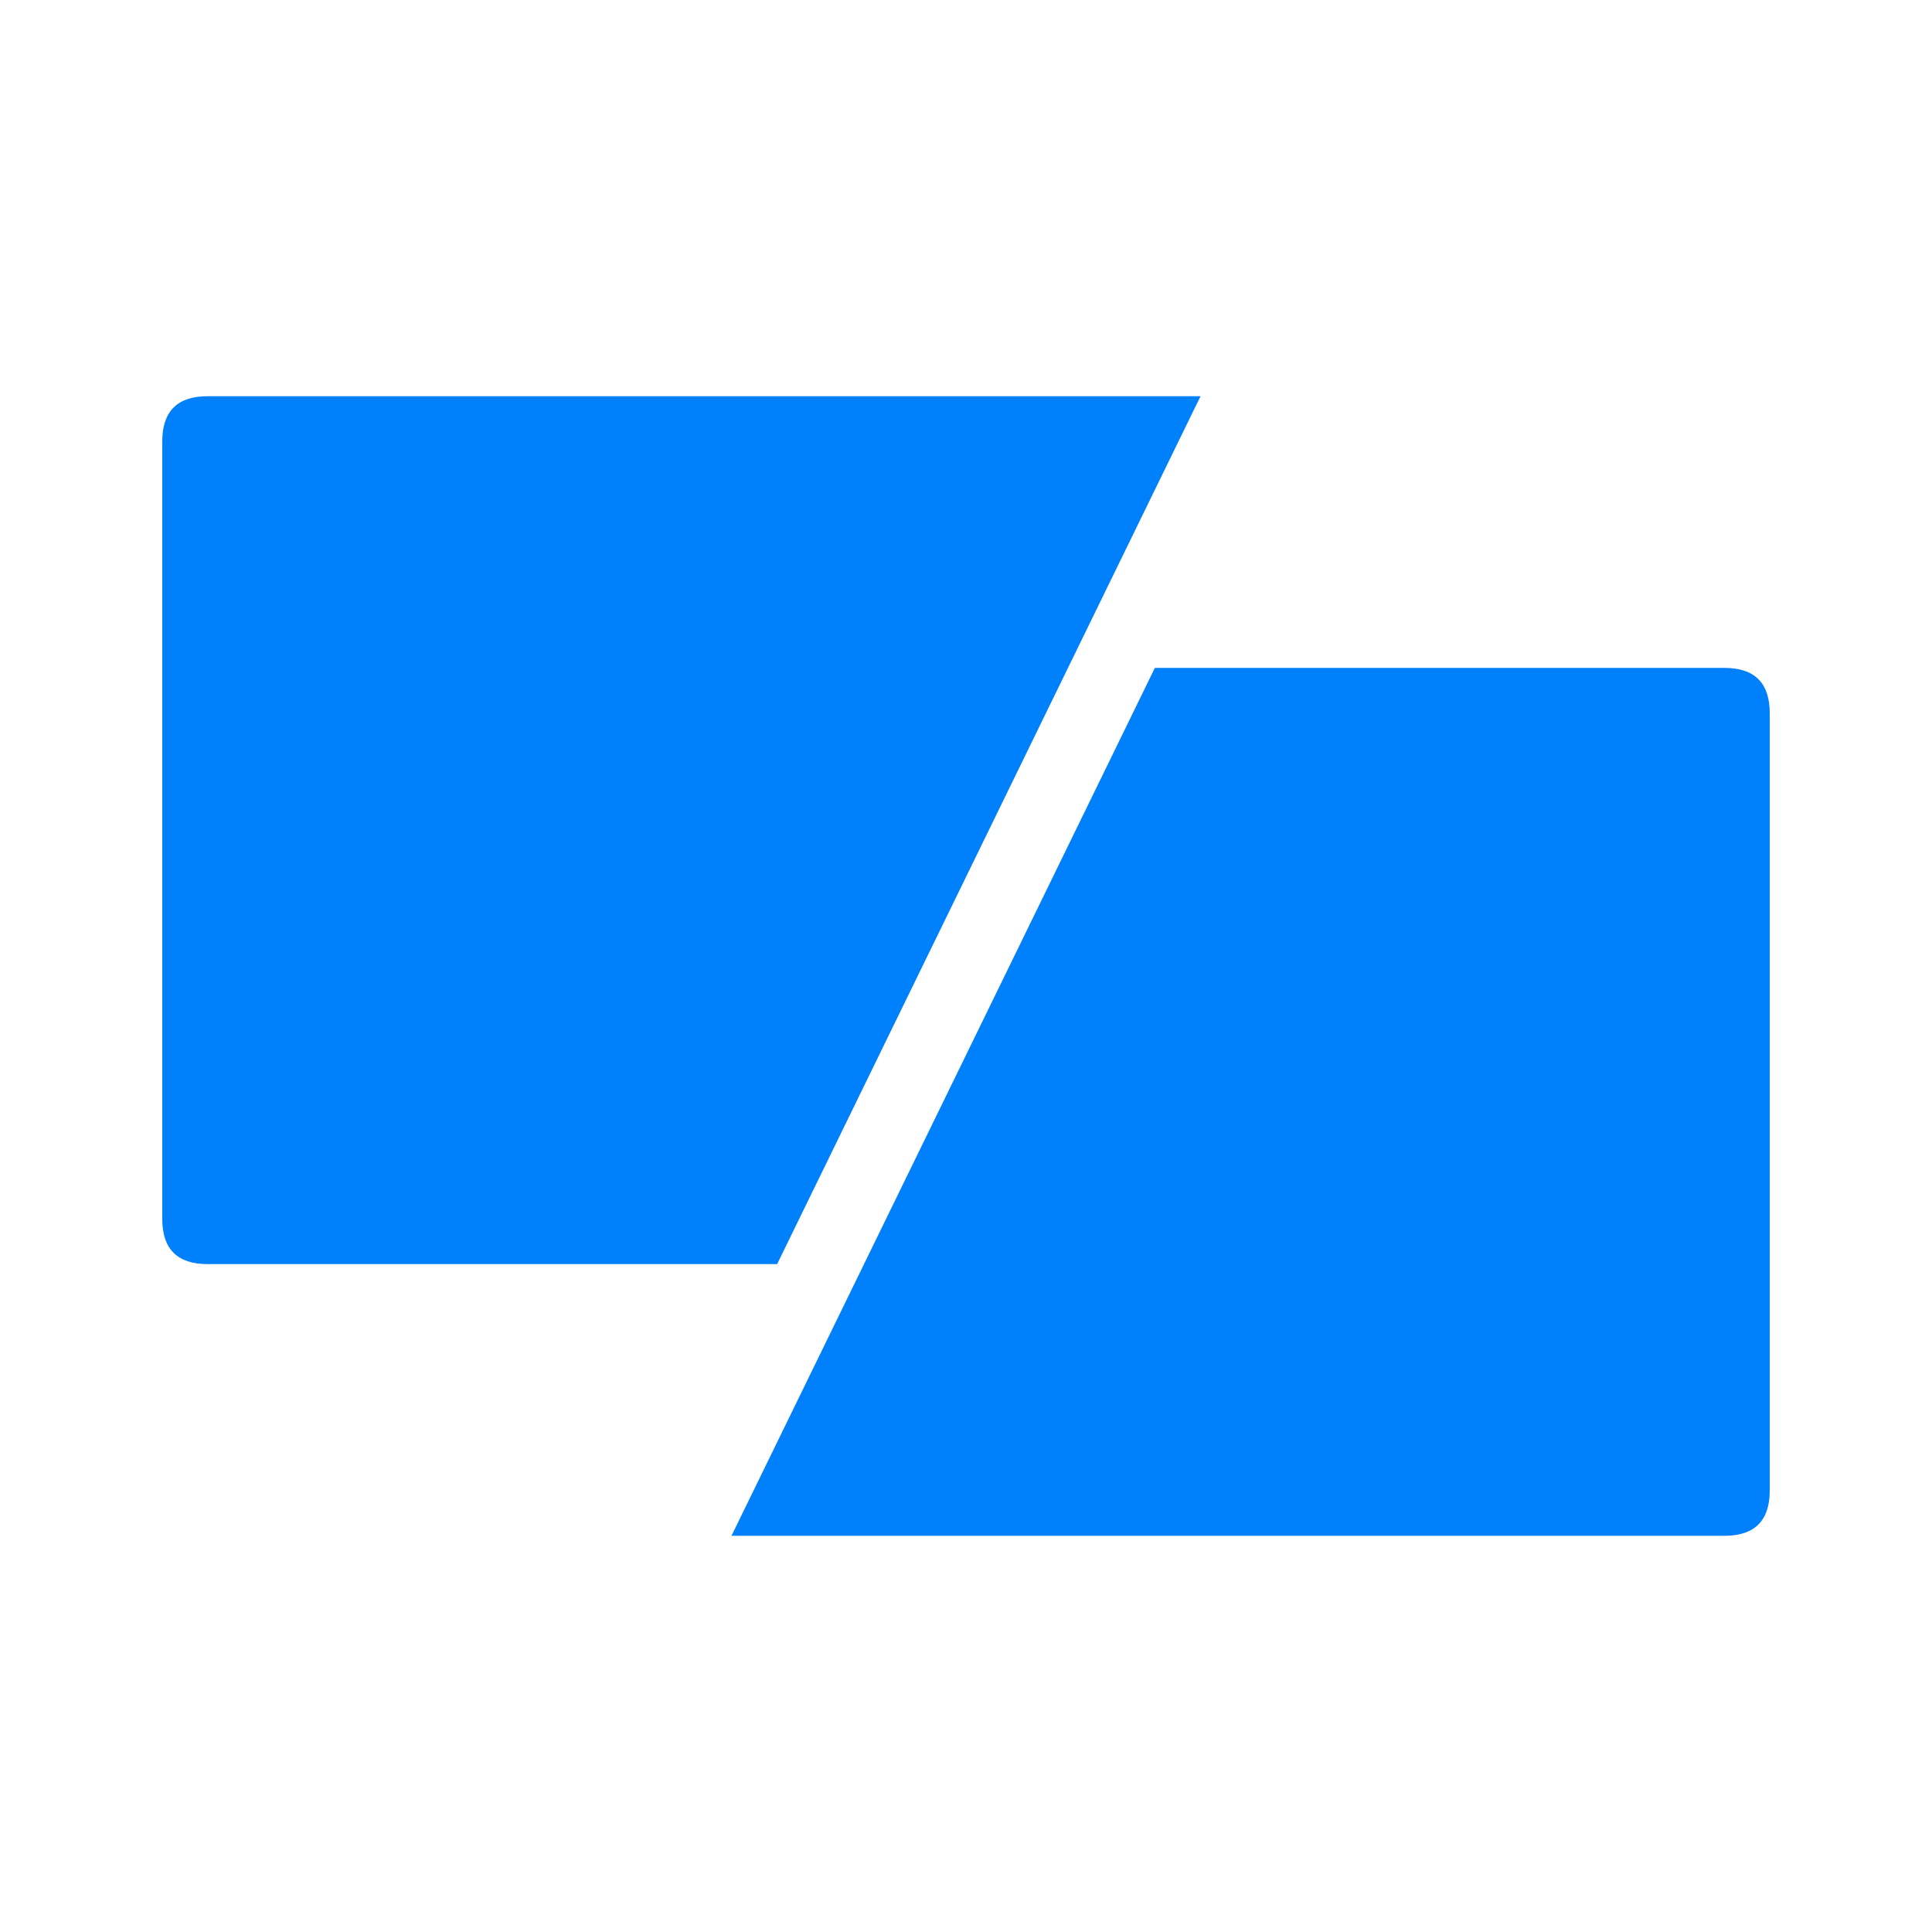
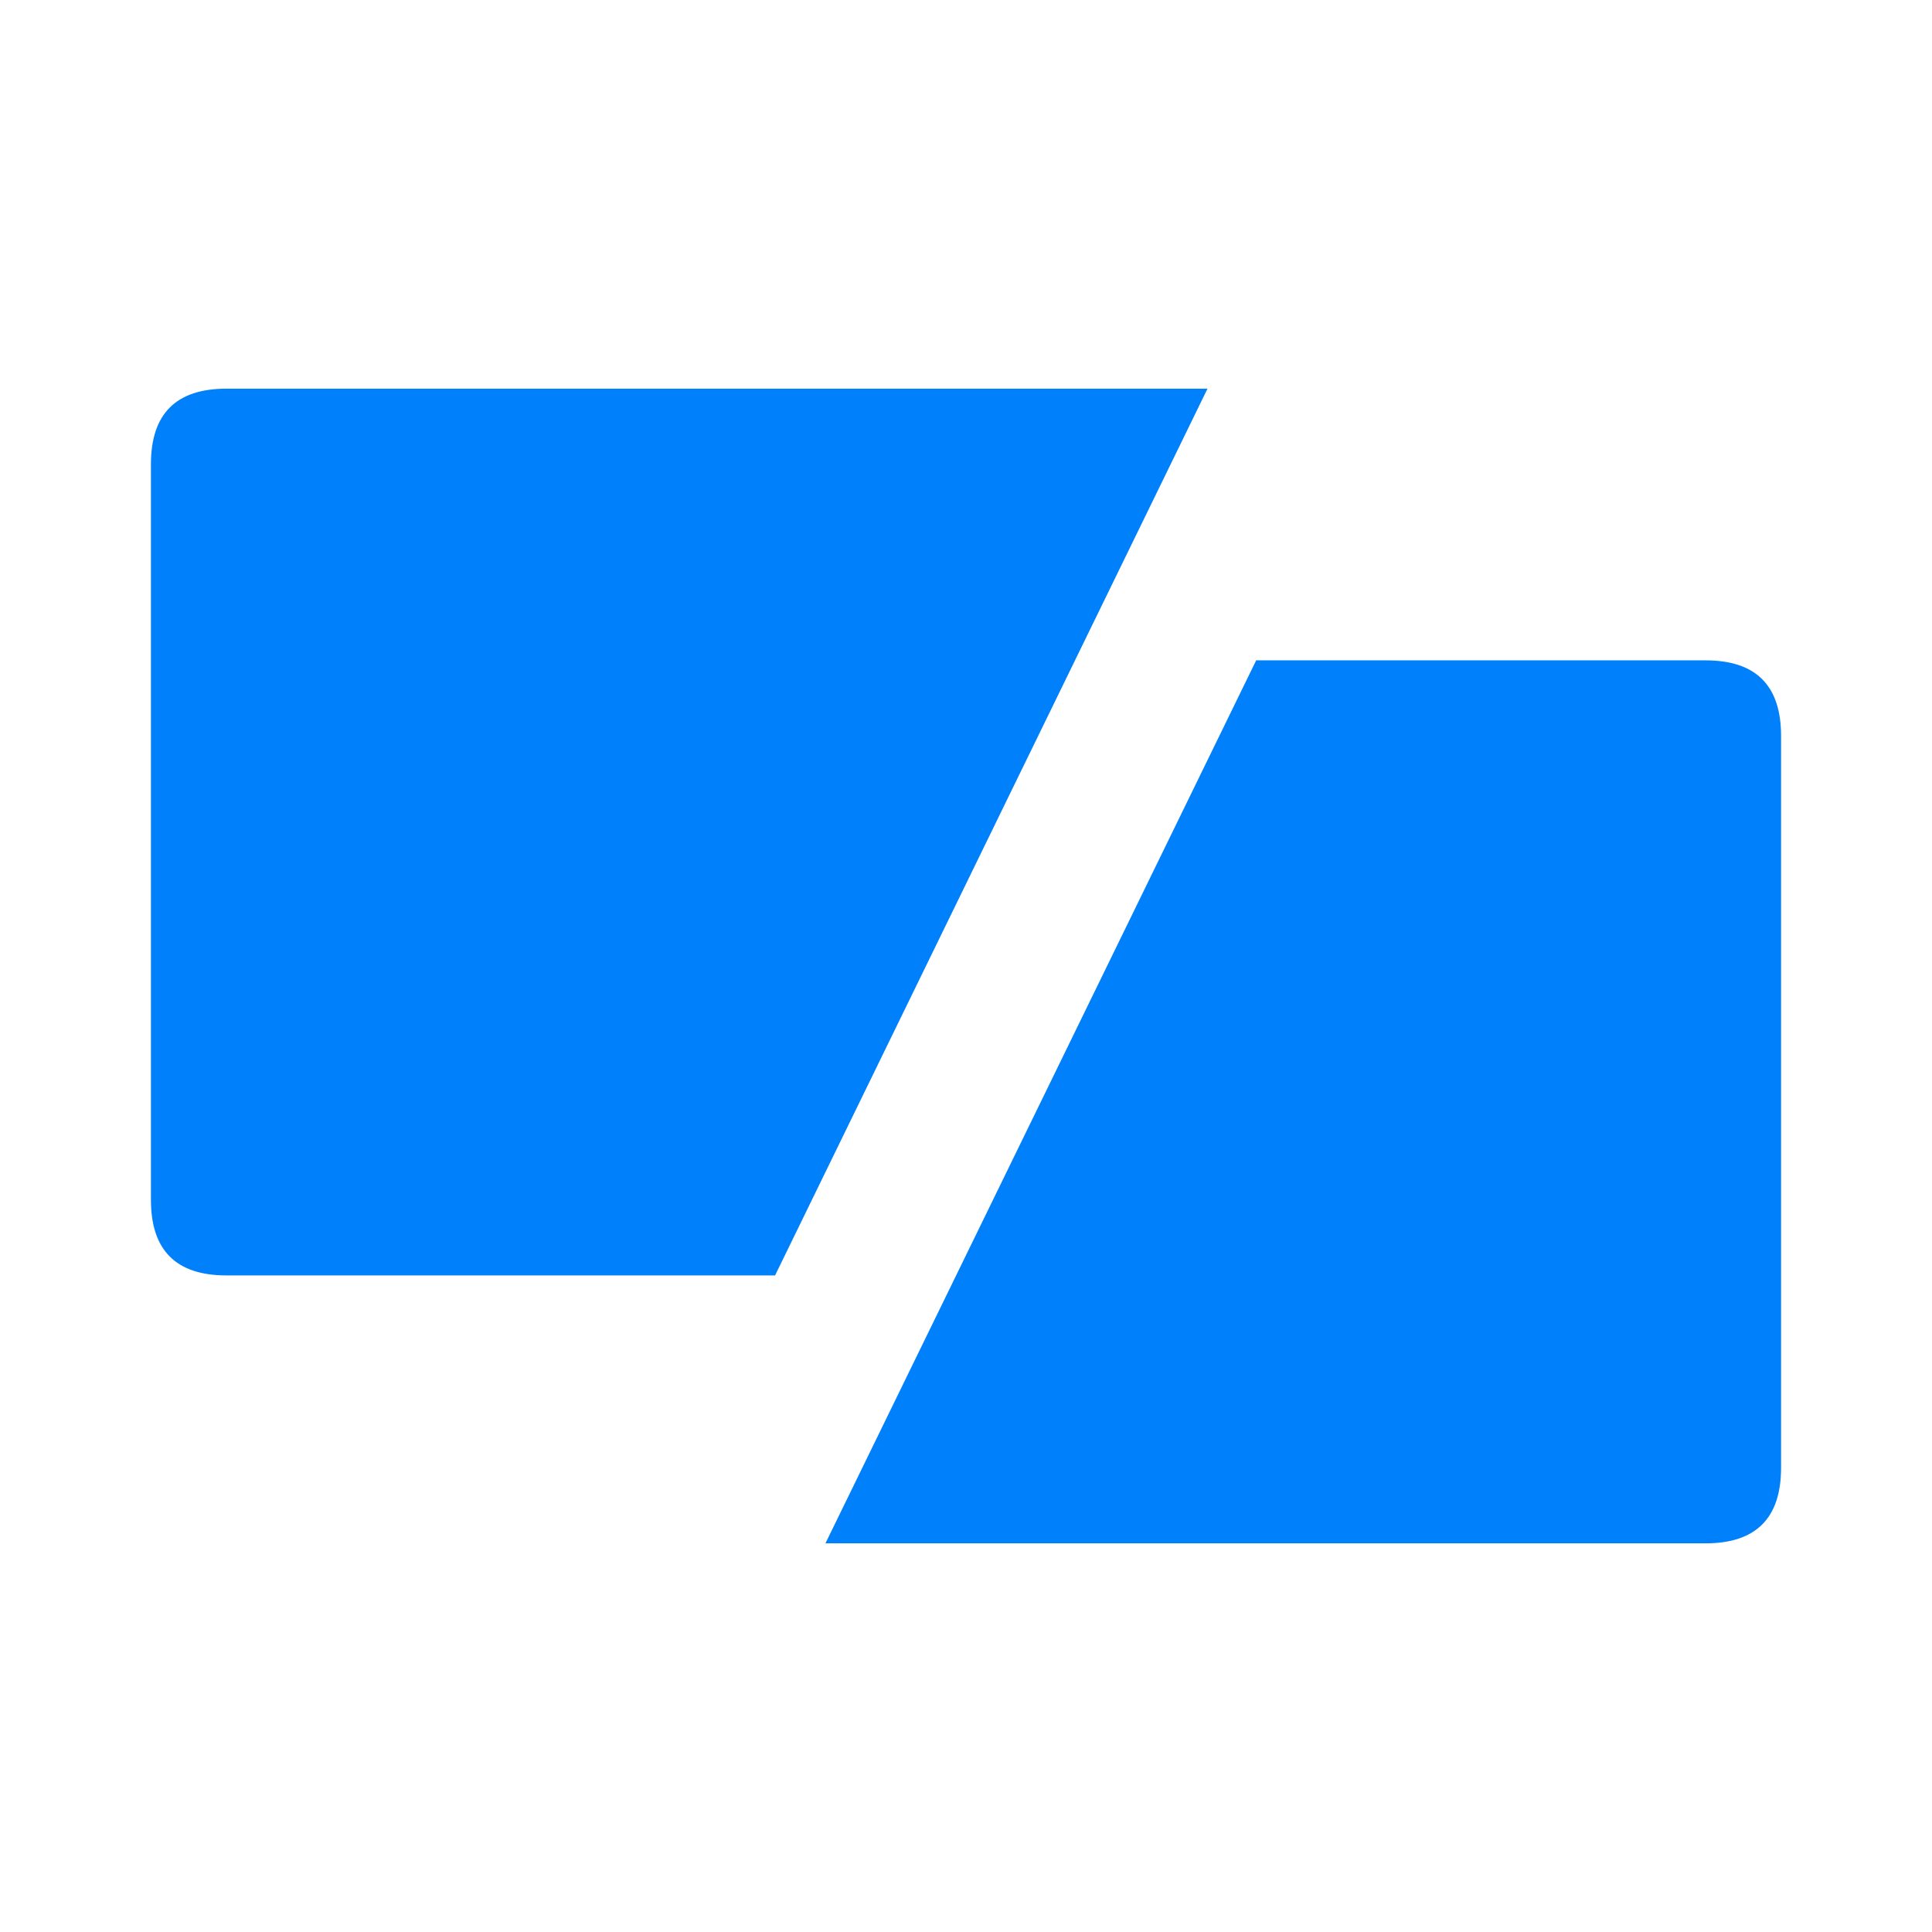
<svg xmlns="http://www.w3.org/2000/svg" viewBox="0 0 1024 1024" width="256" height="256">
-   <path d="M86.0,234.0 Q86.0,210.0 110.0,210.0 L636.3,210.0 L411.9,670.0 L110.0,670.0 Q86.0,670.0 86.0,646.0 Z" fill="rgb(0, 128, 250)" />
-   <path d="M612.1,354.0 L914.0,354.0 Q938.0,354.0 938.0,378.0 L938.0,790.0 Q938.0,814.0 914.0,814.0 L387.7,814.0 Z" fill="rgb(0, 128, 250)" />
+   <path d="M80.0,246.0 Q80.0,206.0 120.0,206.0 L640.0,206.0 L410.8,676.0 L120.0,676.0 Q80.0,676.0 80.0,636.0 Z" fill="rgb(0, 128, 250)" />
+   <path d="M665.8,350.0 L904.0,350.0 Q944.0,350.0 944.0,390.0 L944.0,778.0 Q944.0,818.0 904.0,818.0 L437.5,818.0 Z" fill="rgb(0, 128, 250)" />
</svg>
